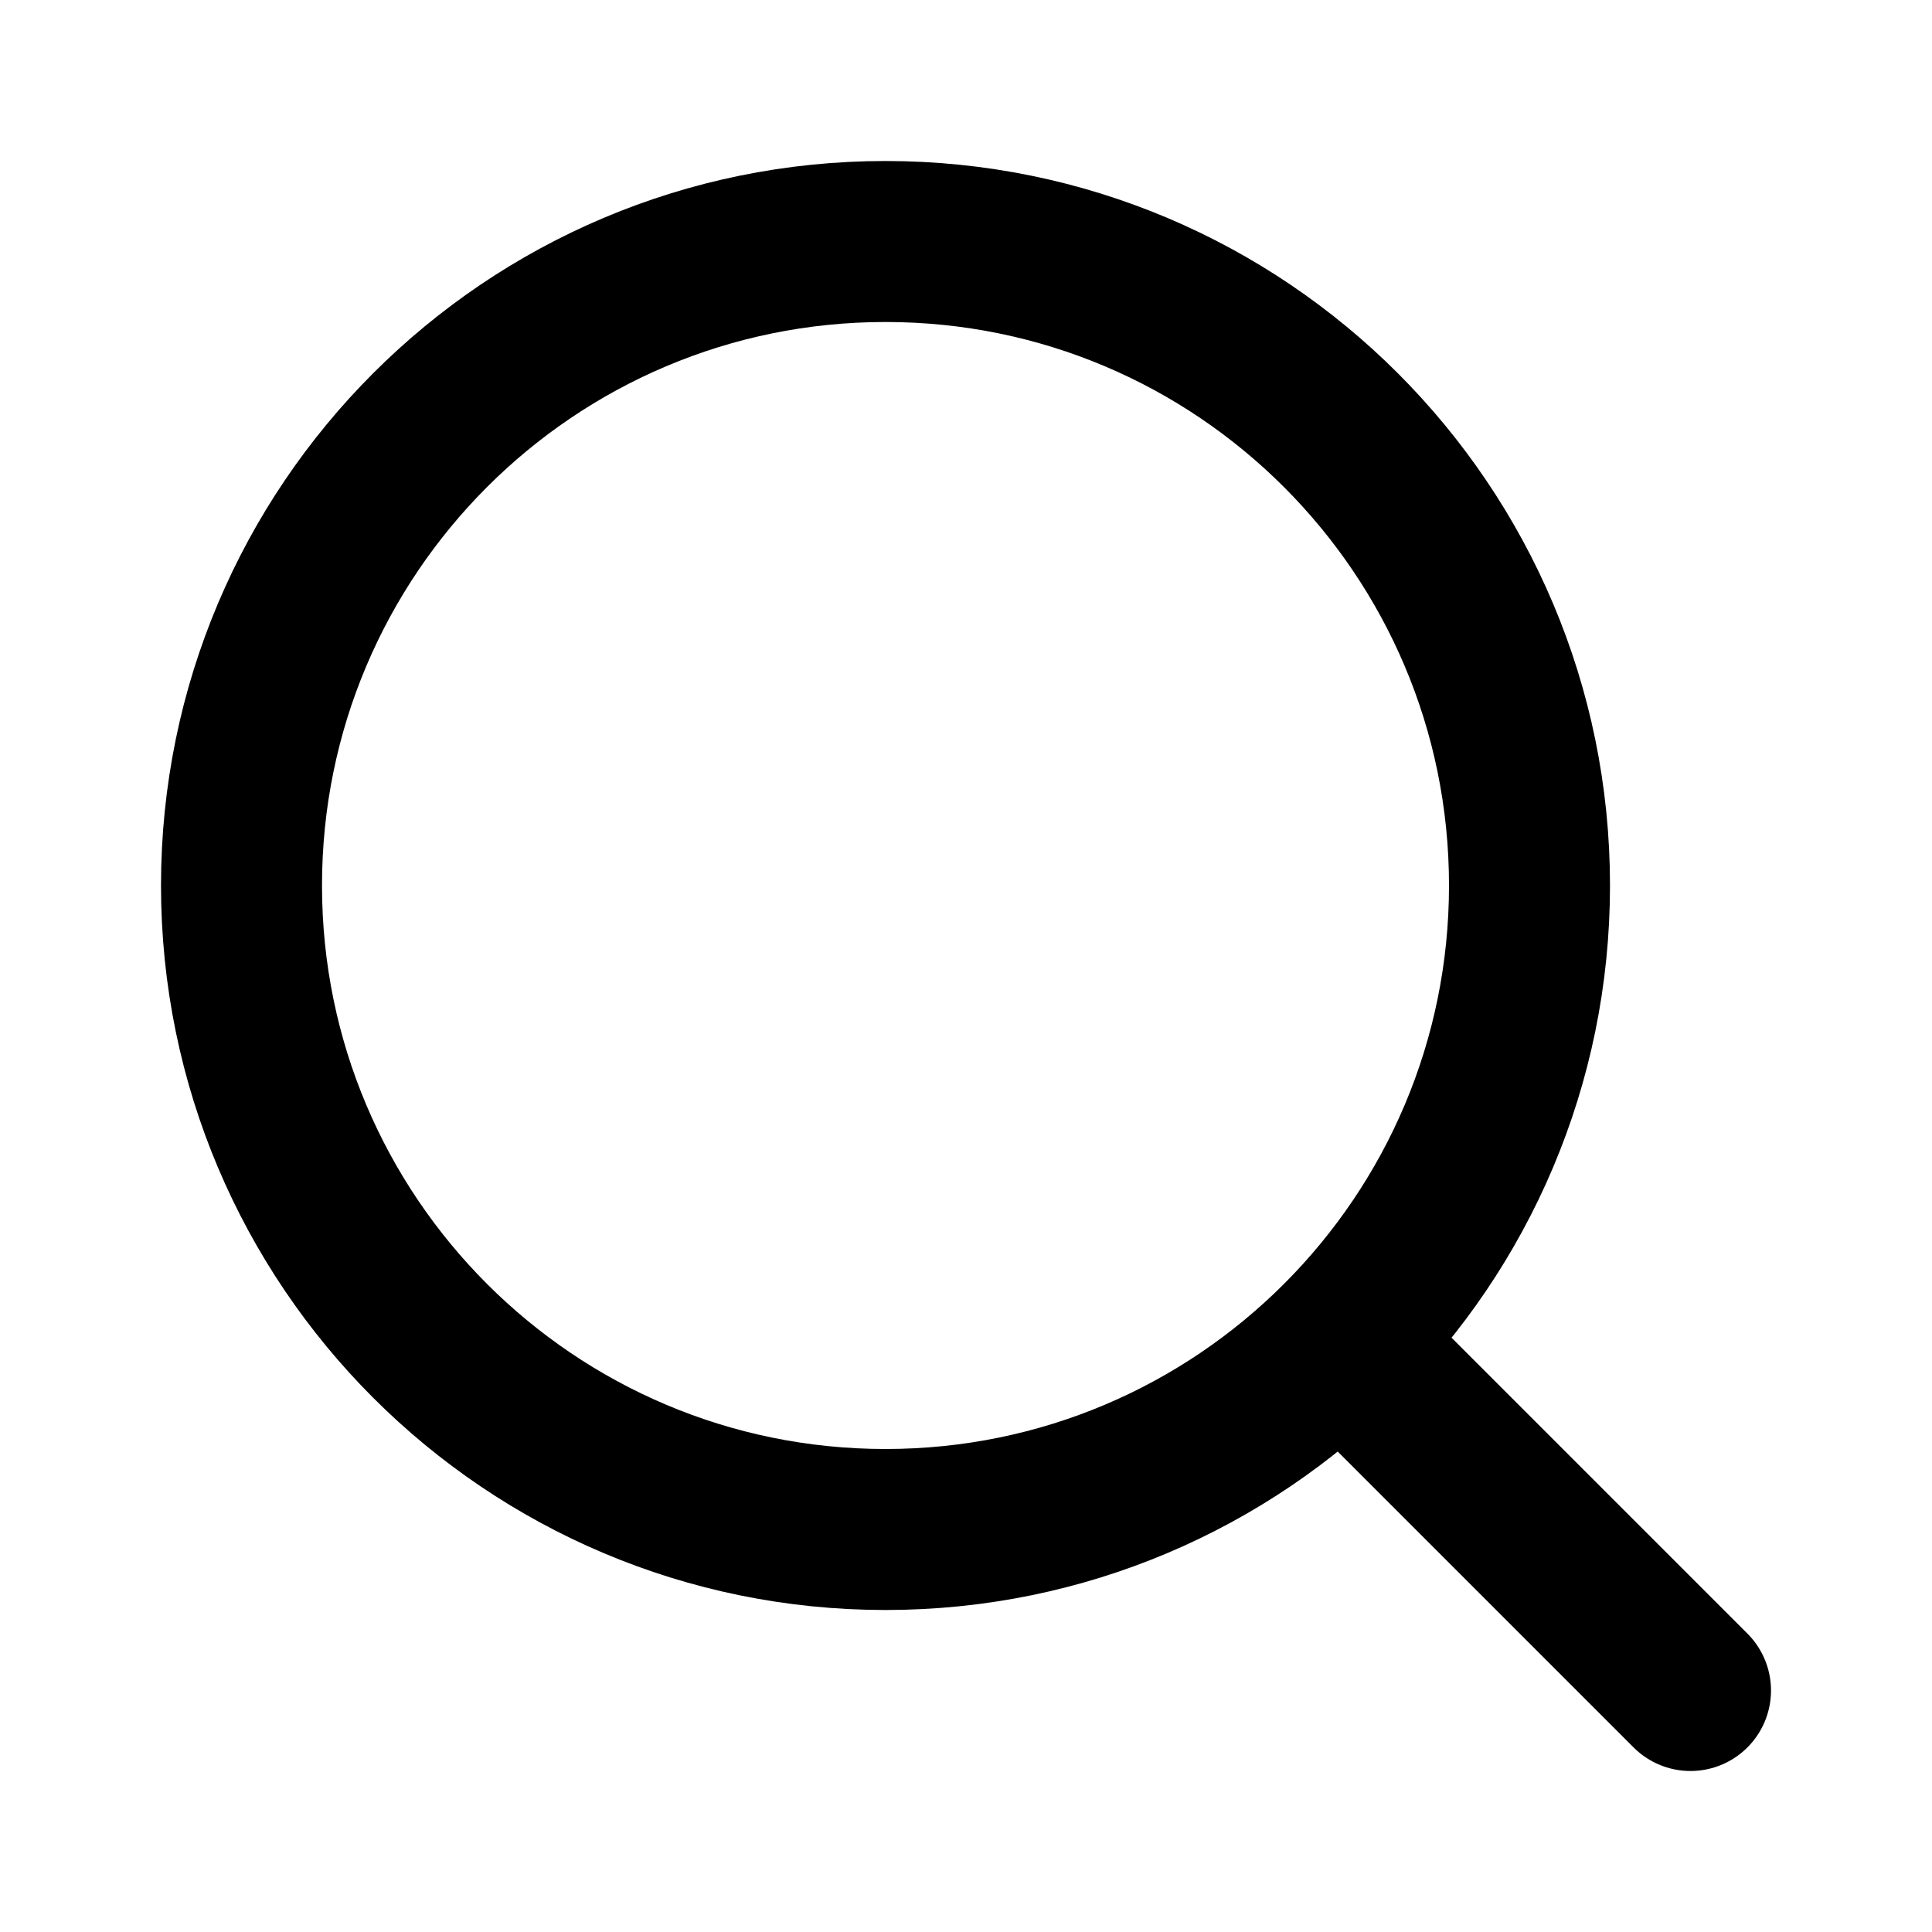
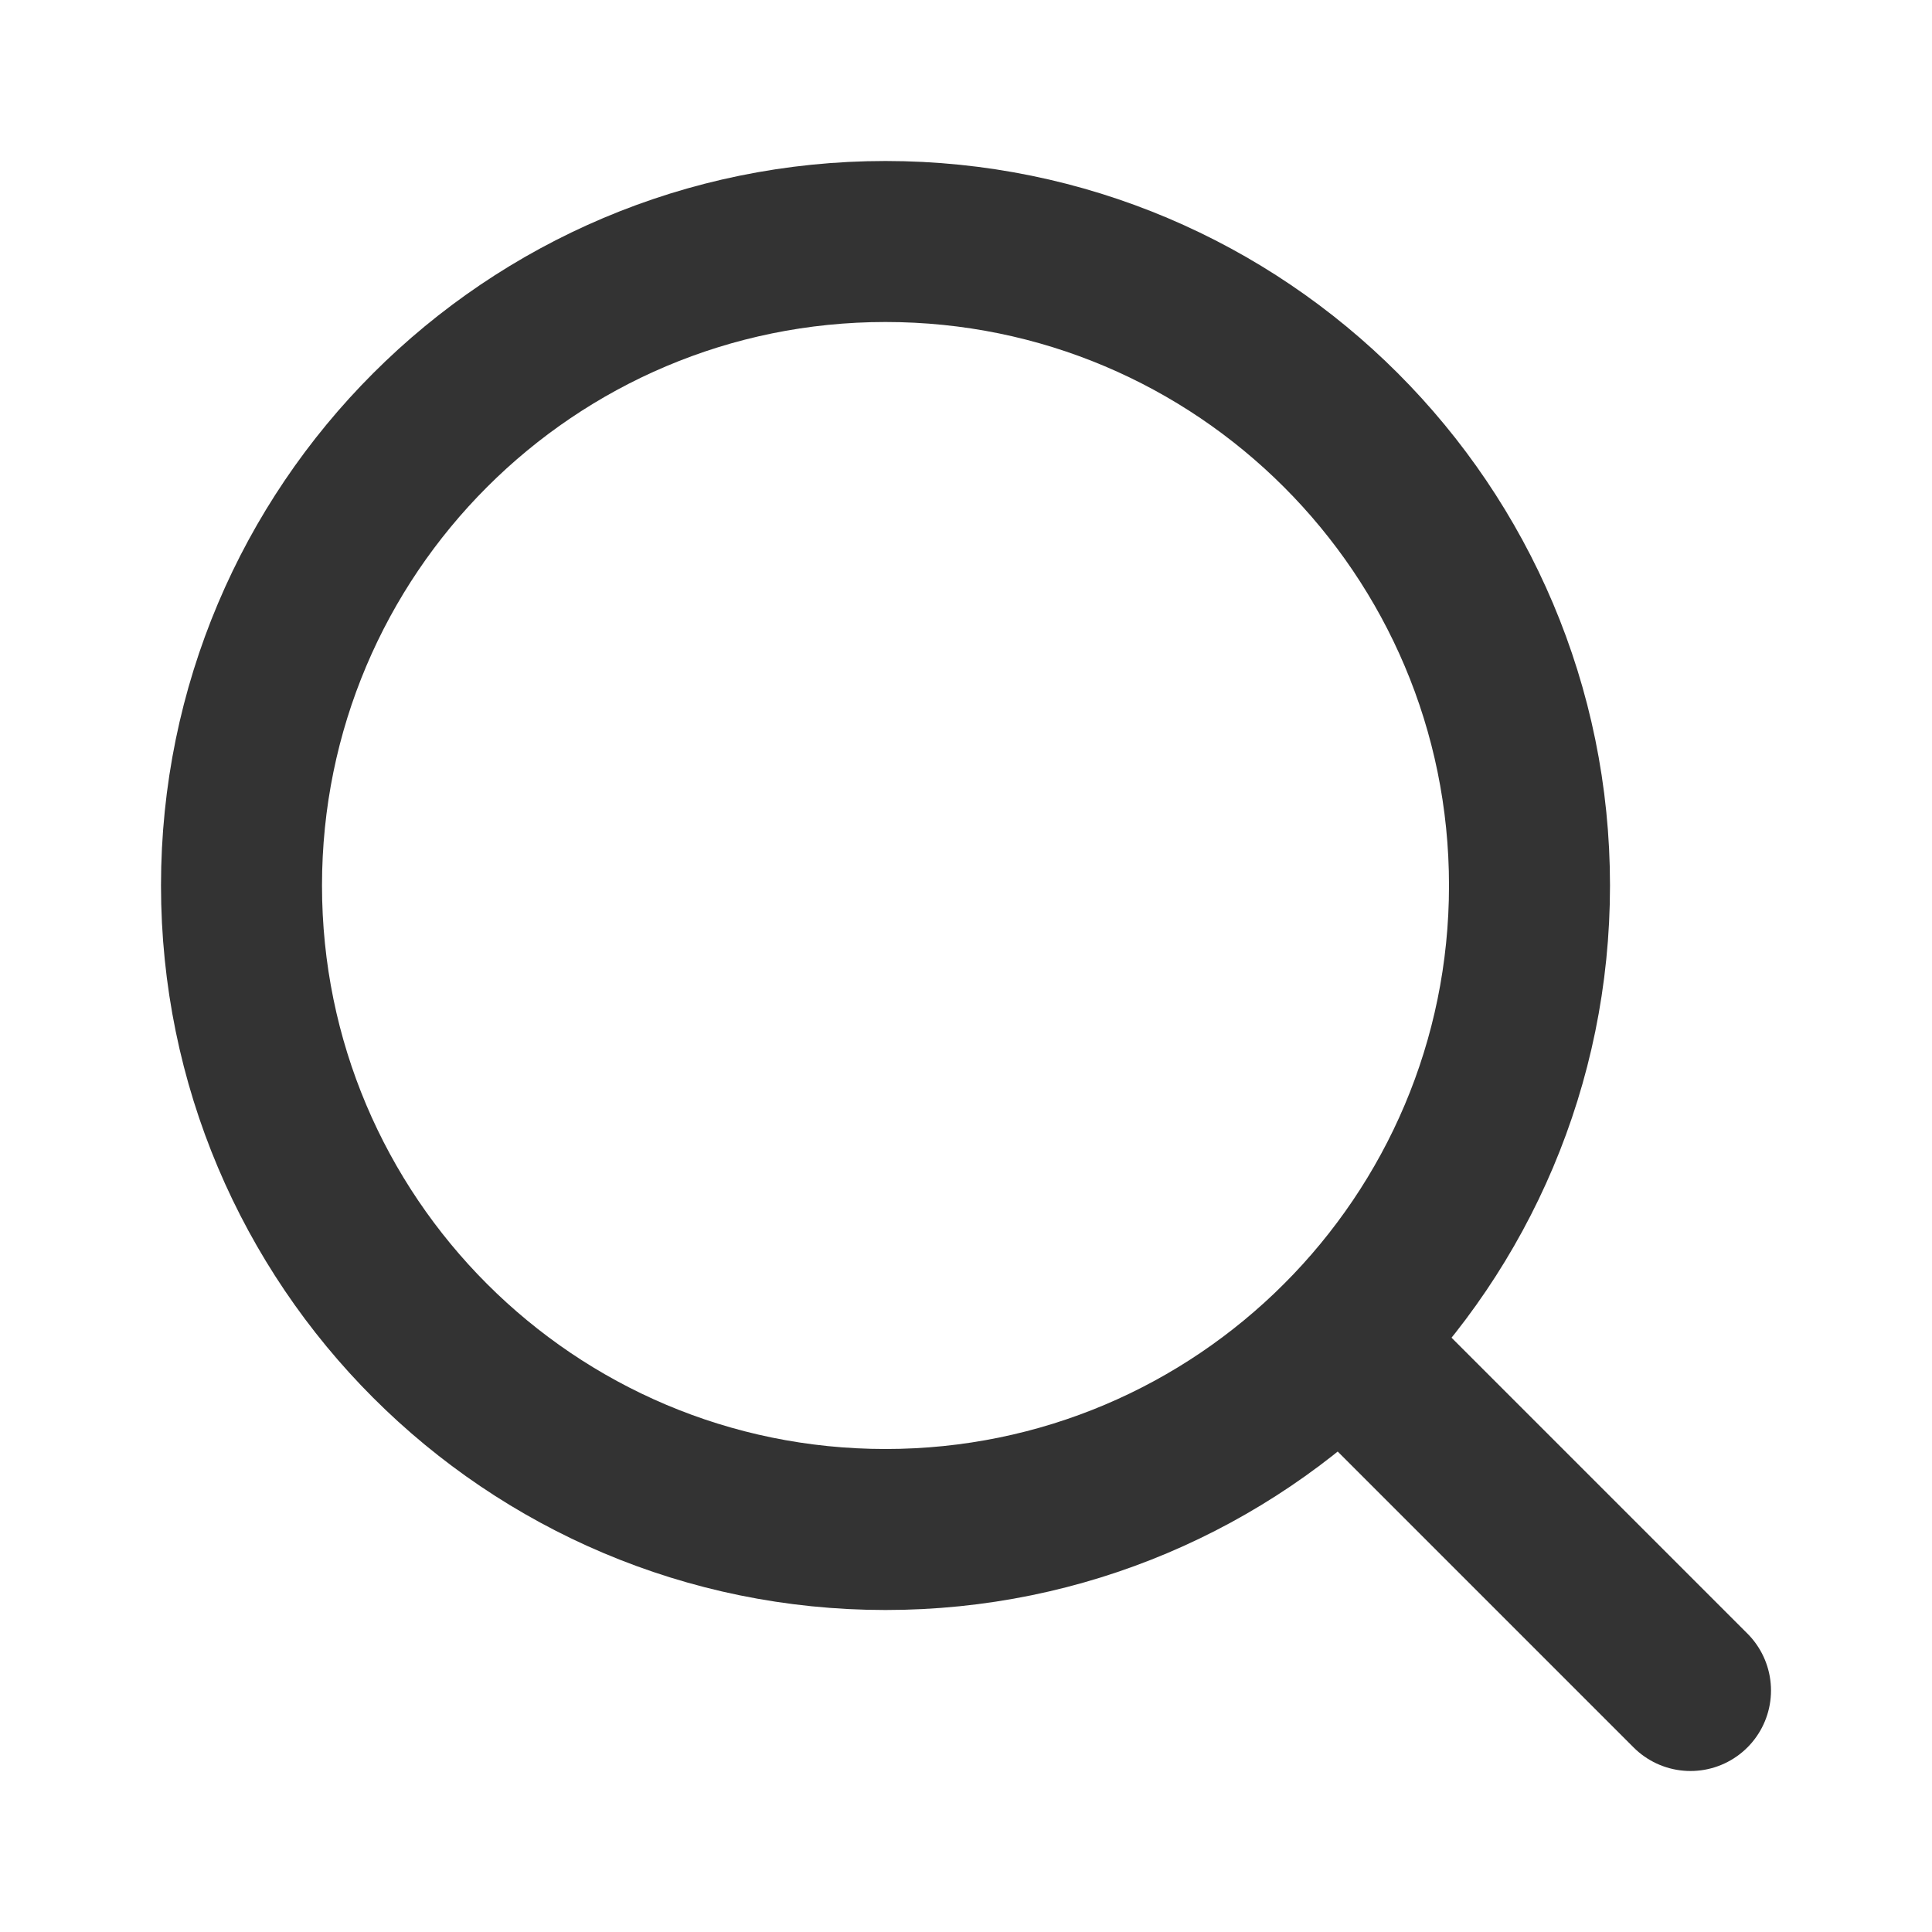
<svg xmlns="http://www.w3.org/2000/svg" width="24" height="24" viewBox="0 0 24 24">
-   <g fill="none" stroke="currentColor" stroke-linecap="round" stroke-linejoin="round" stroke-width="2">
+   <g fill="none" stroke="#333" stroke-linecap="round" stroke-linejoin="round" stroke-width="2">
    <path d="m21 21l-4.34-4.34" />
    <circle cx="11" cy="11" r="8" />
  </g>
</svg>
